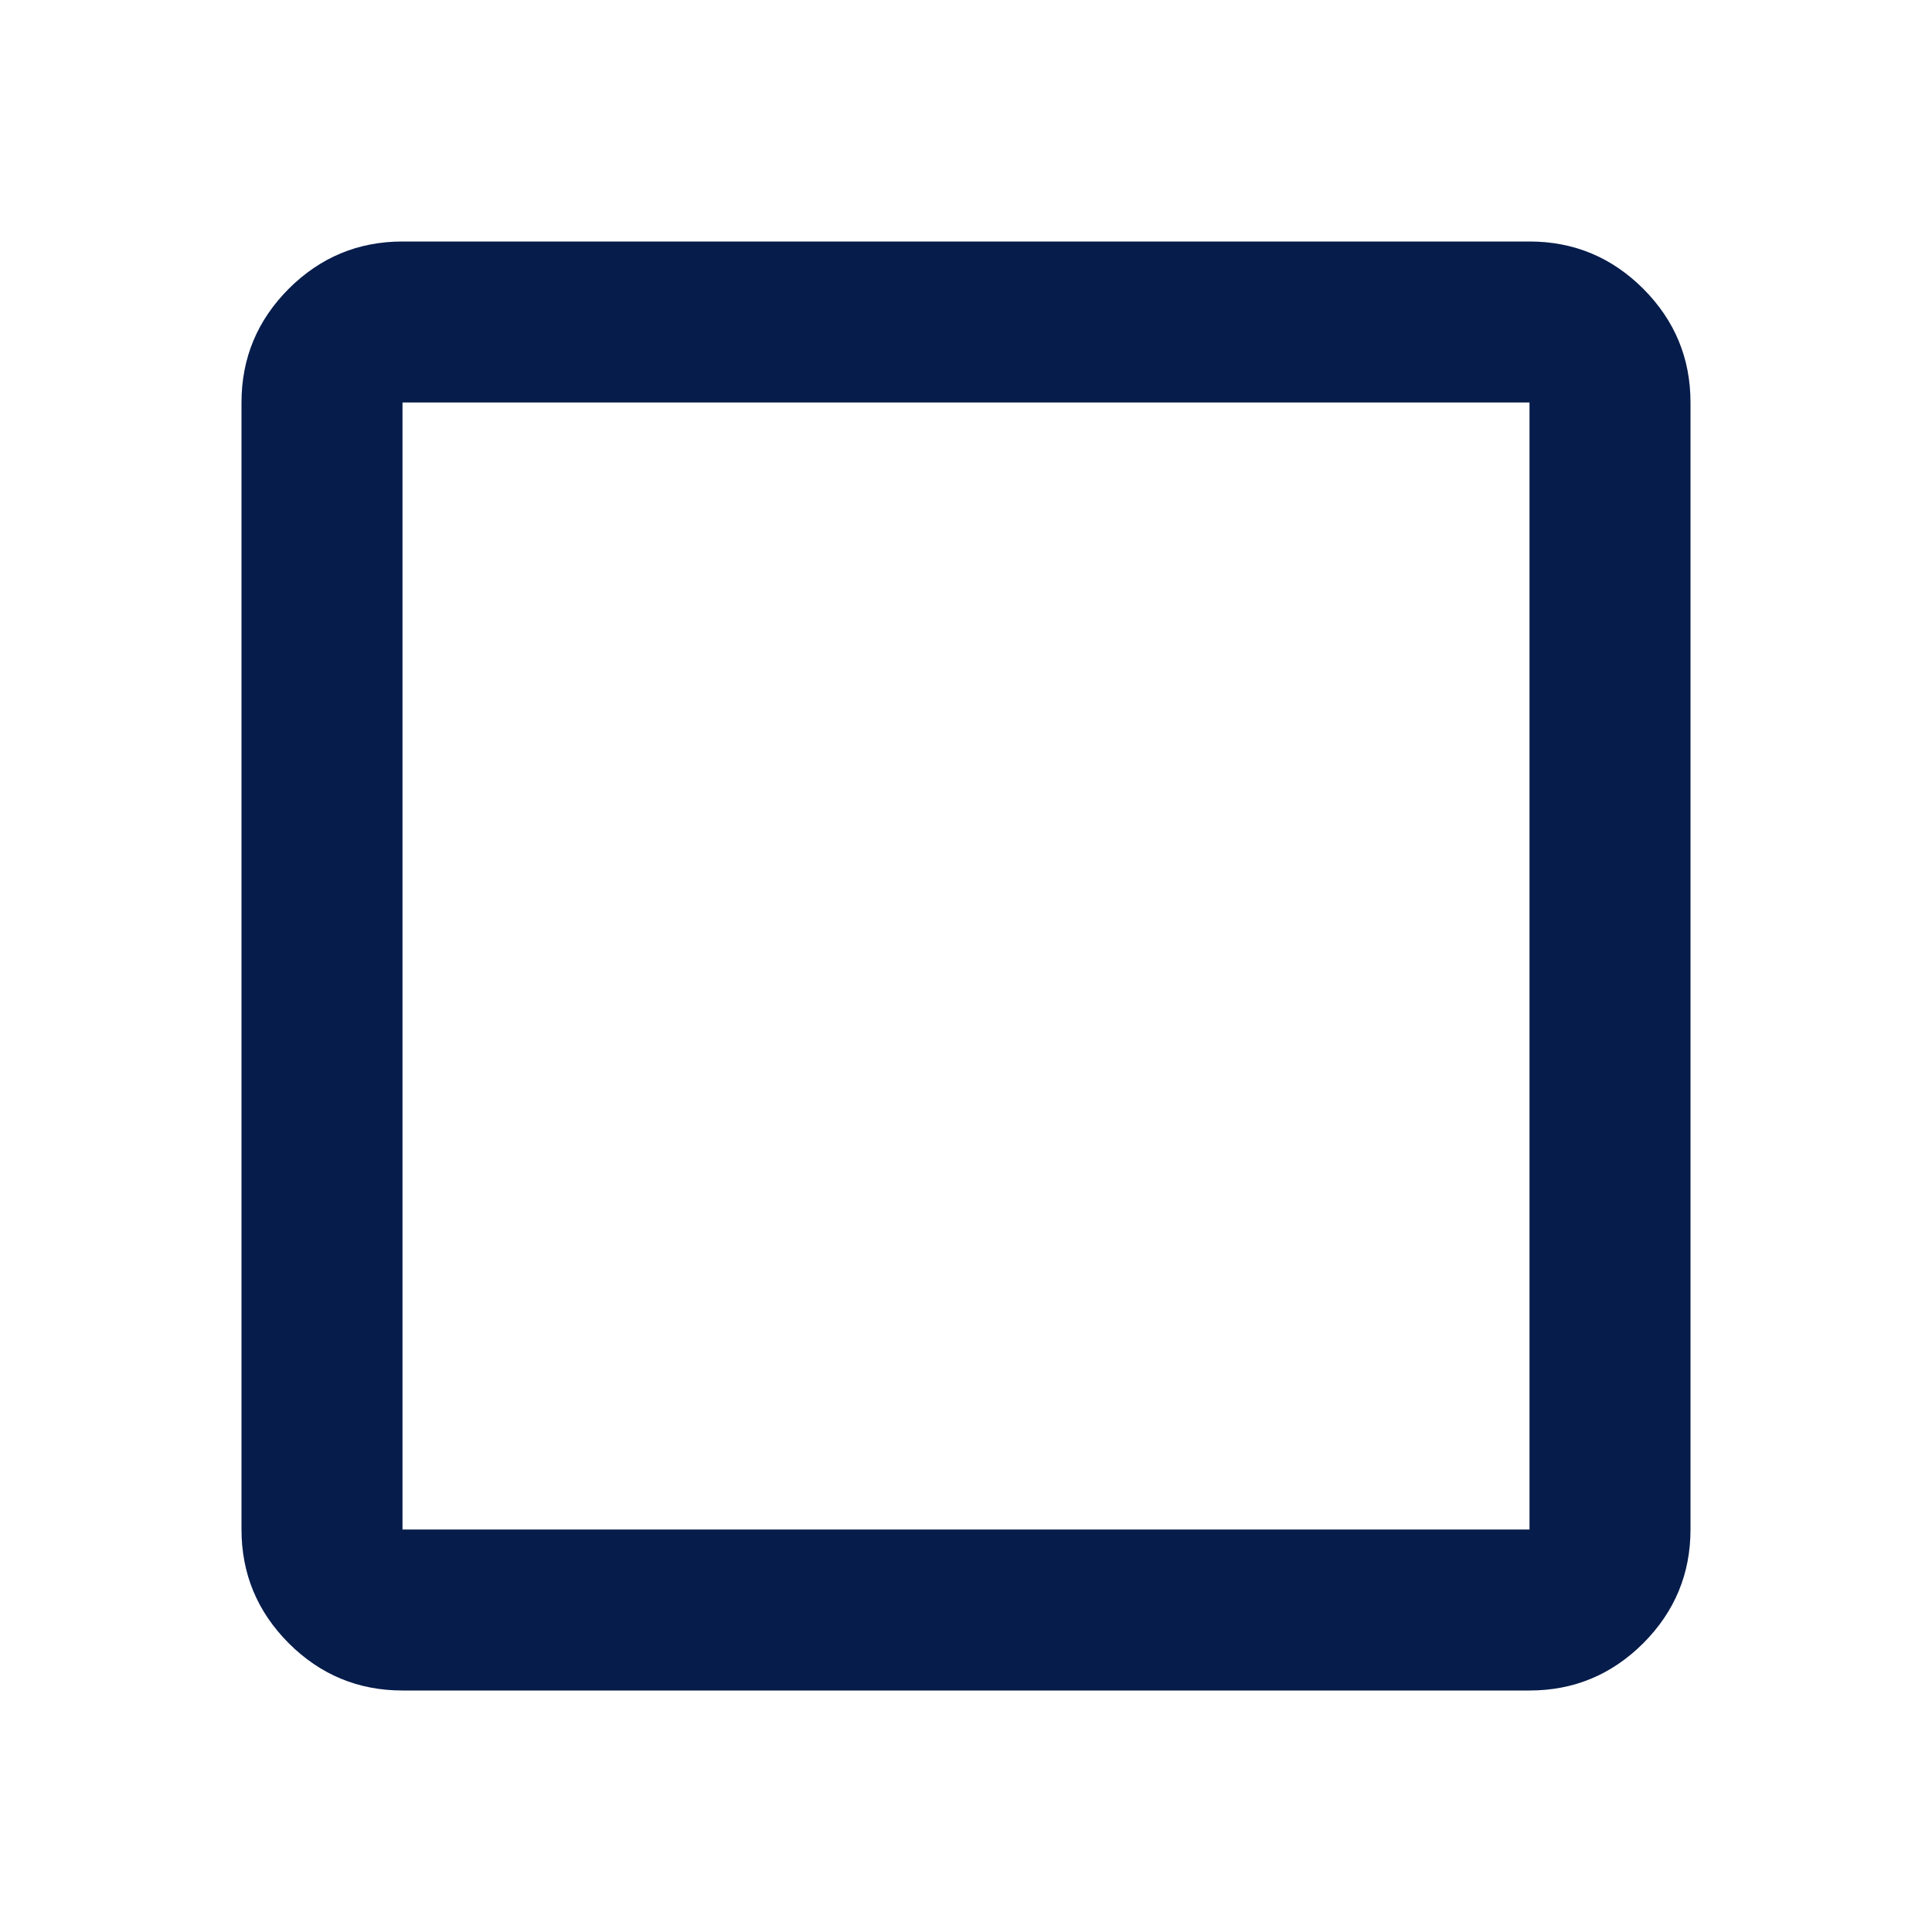
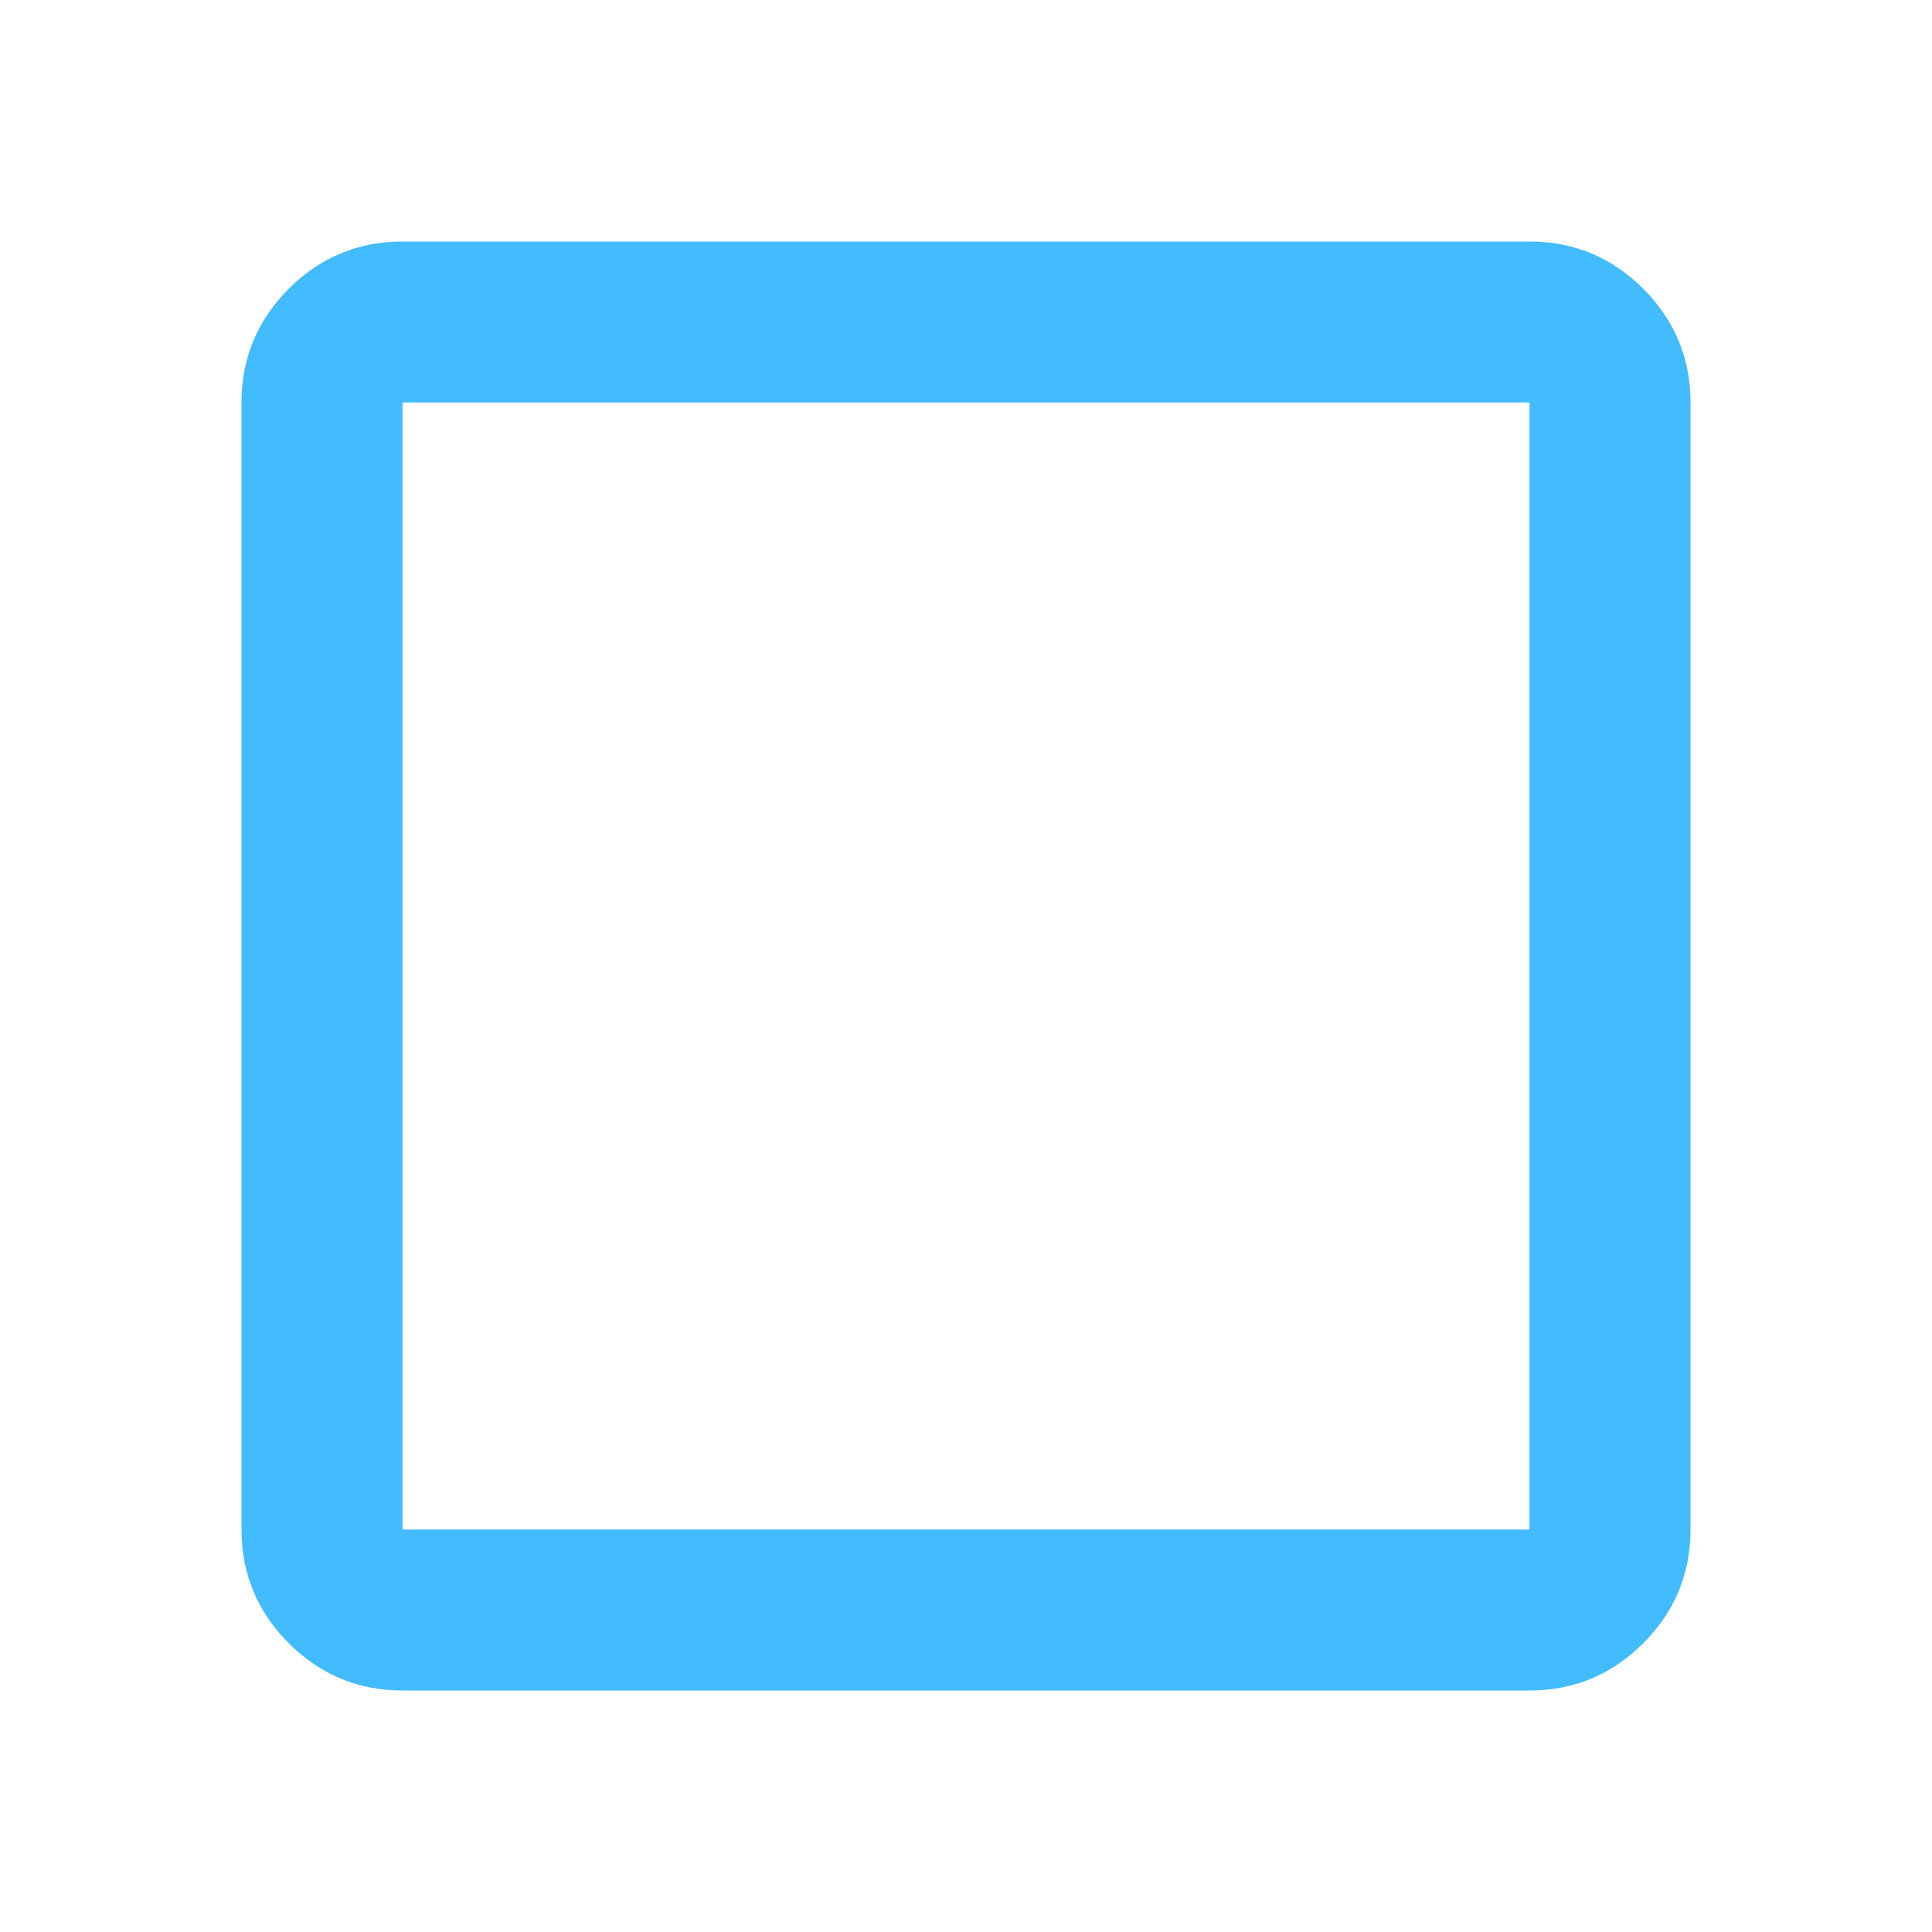
<svg xmlns="http://www.w3.org/2000/svg" width="24" height="24" viewBox="0 0 24 24" fill="none">
  <mask id="mask0_60_9093" style="mask-type:alpha" maskUnits="userSpaceOnUse" x="0" y="0" width="24" height="24">
    <rect width="24" height="24" fill="#D9D9D9" />
  </mask>
  <g mask="url(#mask0_60_9093)">
-     <path d="M5 21C4.45 21 3.979 20.804 3.587 20.413C3.196 20.021 3 19.55 3 19V5C3 4.45 3.196 3.979 3.587 3.587C3.979 3.196 4.45 3 5 3H19C19.55 3 20.021 3.196 20.413 3.587C20.804 3.979 21 4.45 21 5V19C21 19.55 20.804 20.021 20.413 20.413C20.021 20.804 19.55 21 19 21H5ZM5 19H19V5H5V19Z" fill="#061C4B" />
+     <path d="M5 21C4.45 21 3.979 20.804 3.587 20.413C3.196 20.021 3 19.55 3 19V5C3 4.45 3.196 3.979 3.587 3.587C3.979 3.196 4.45 3 5 3H19C19.55 3 20.021 3.196 20.413 3.587C20.804 3.979 21 4.45 21 5V19C21 19.55 20.804 20.021 20.413 20.413C20.021 20.804 19.55 21 19 21H5ZM5 19H19V5H5V19Z" fill="#42BBFF" />
  </g>
</svg>
